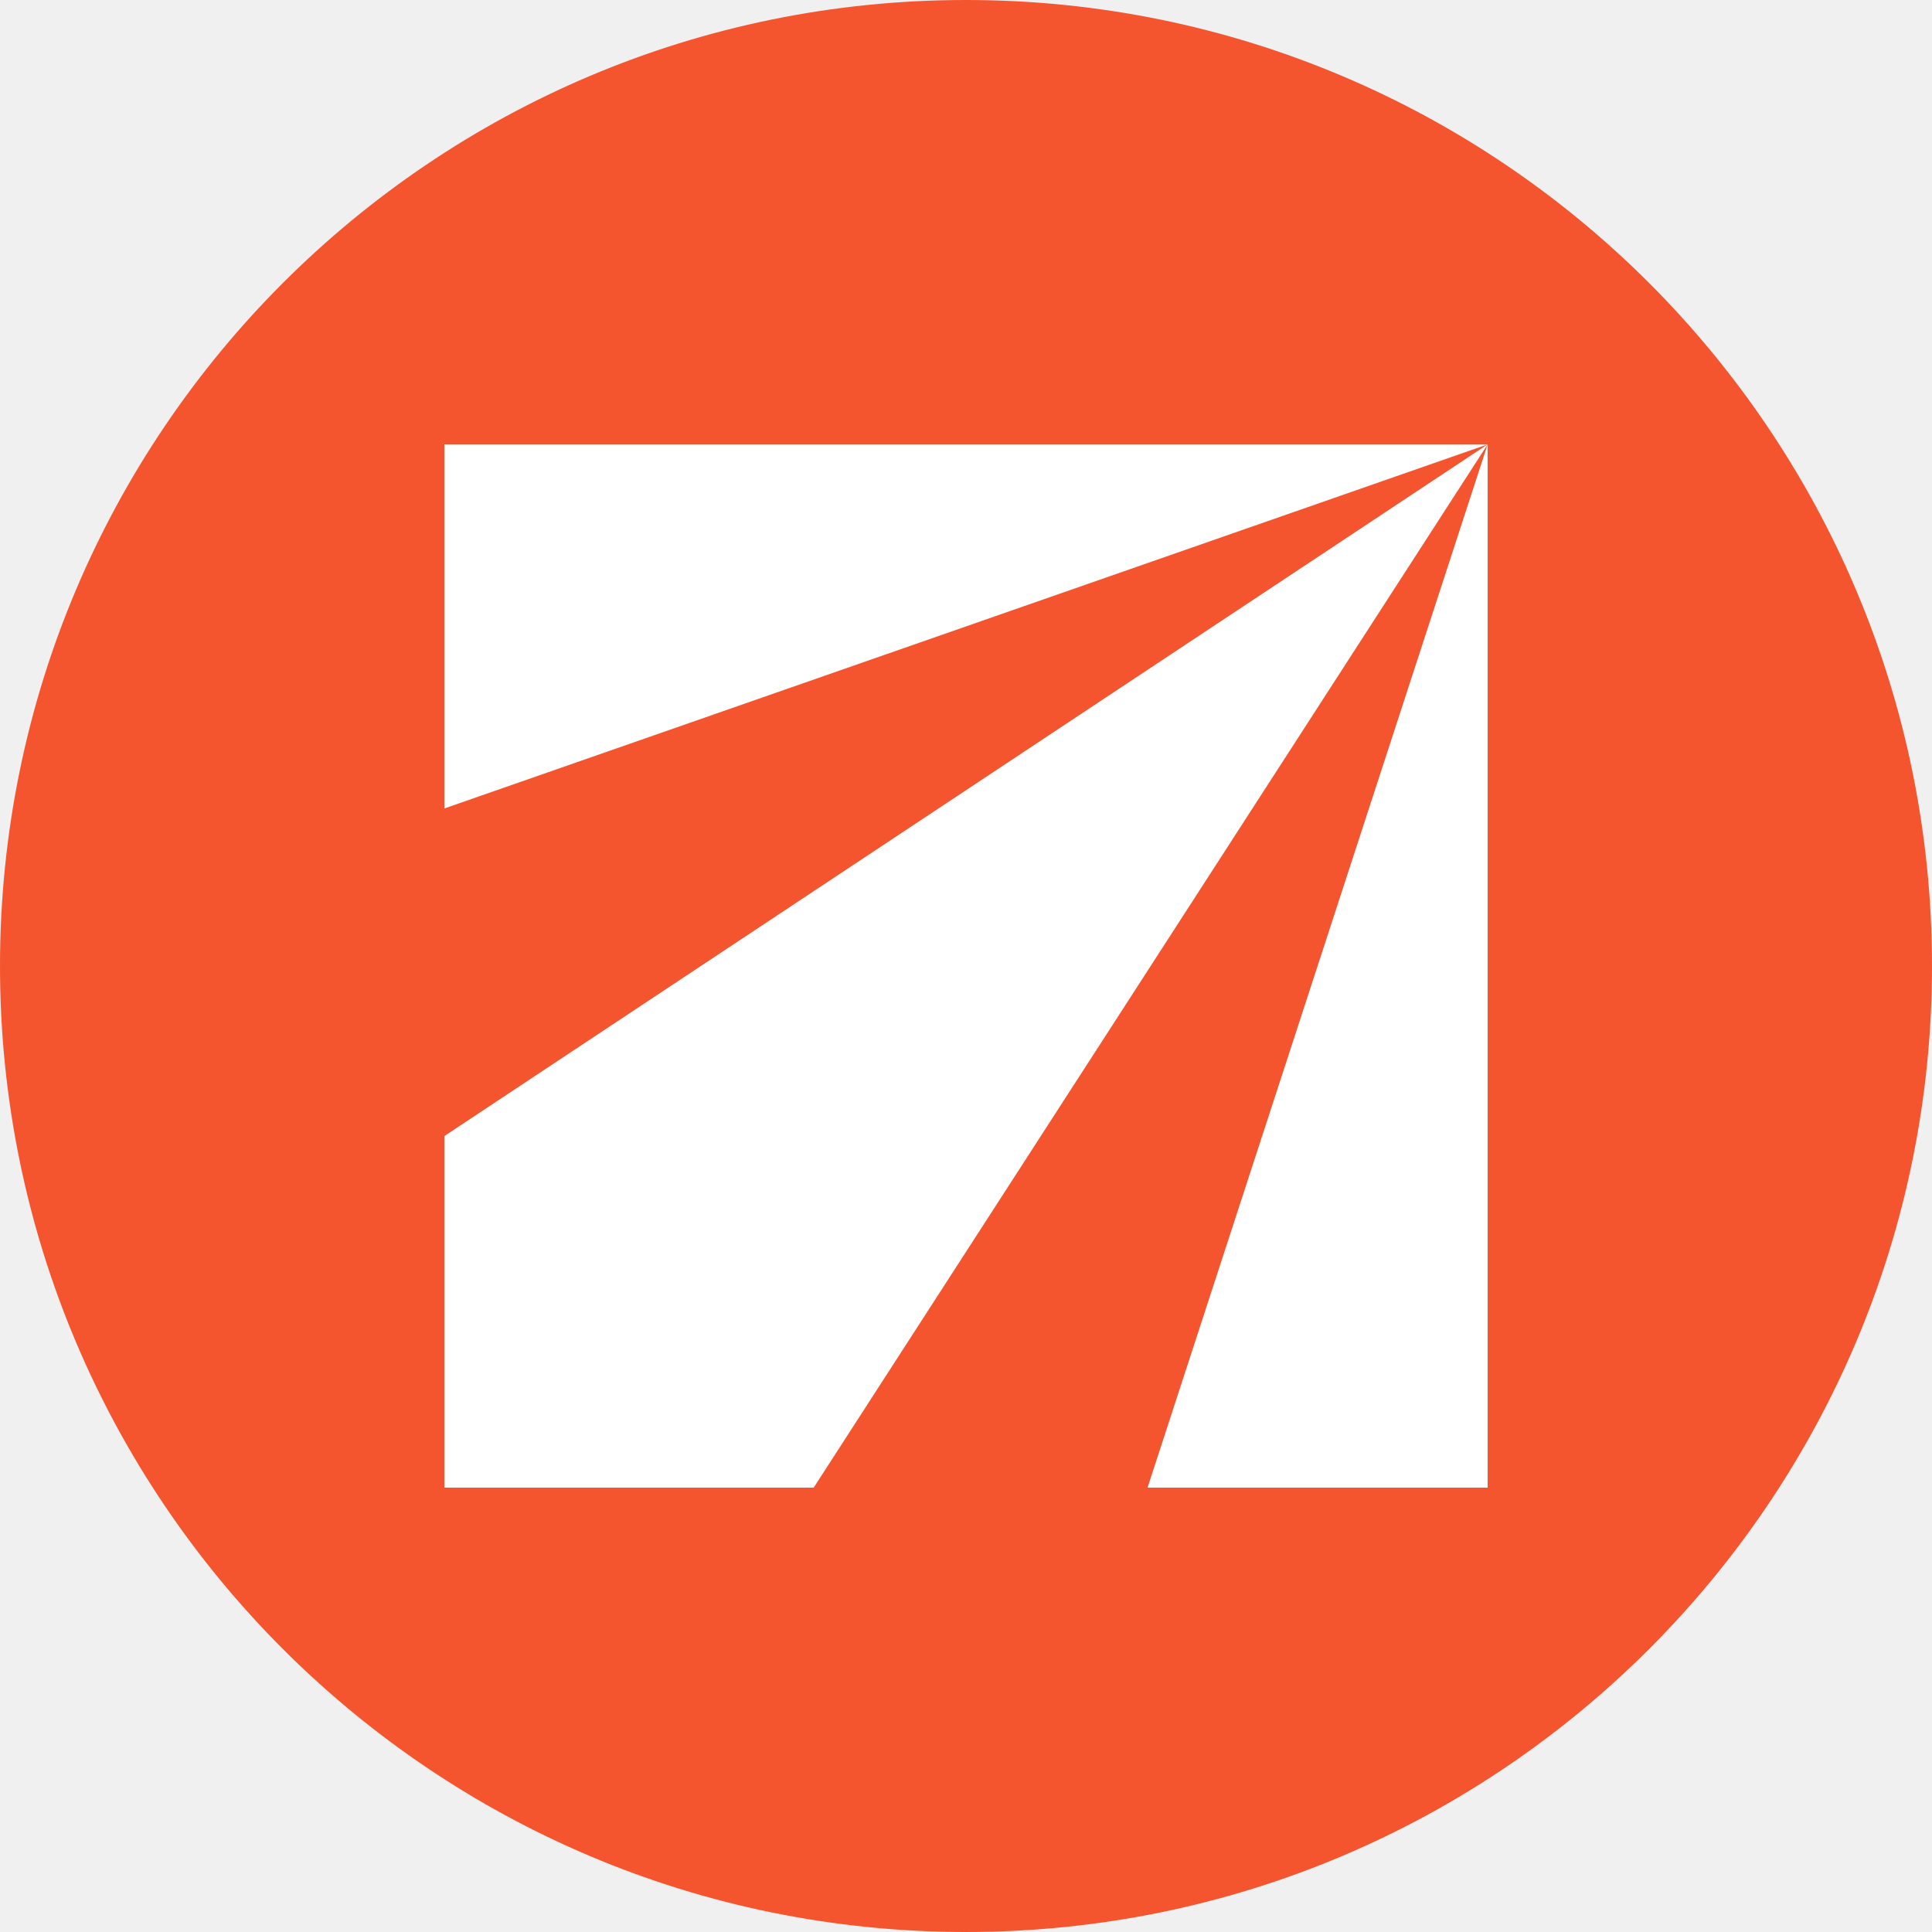
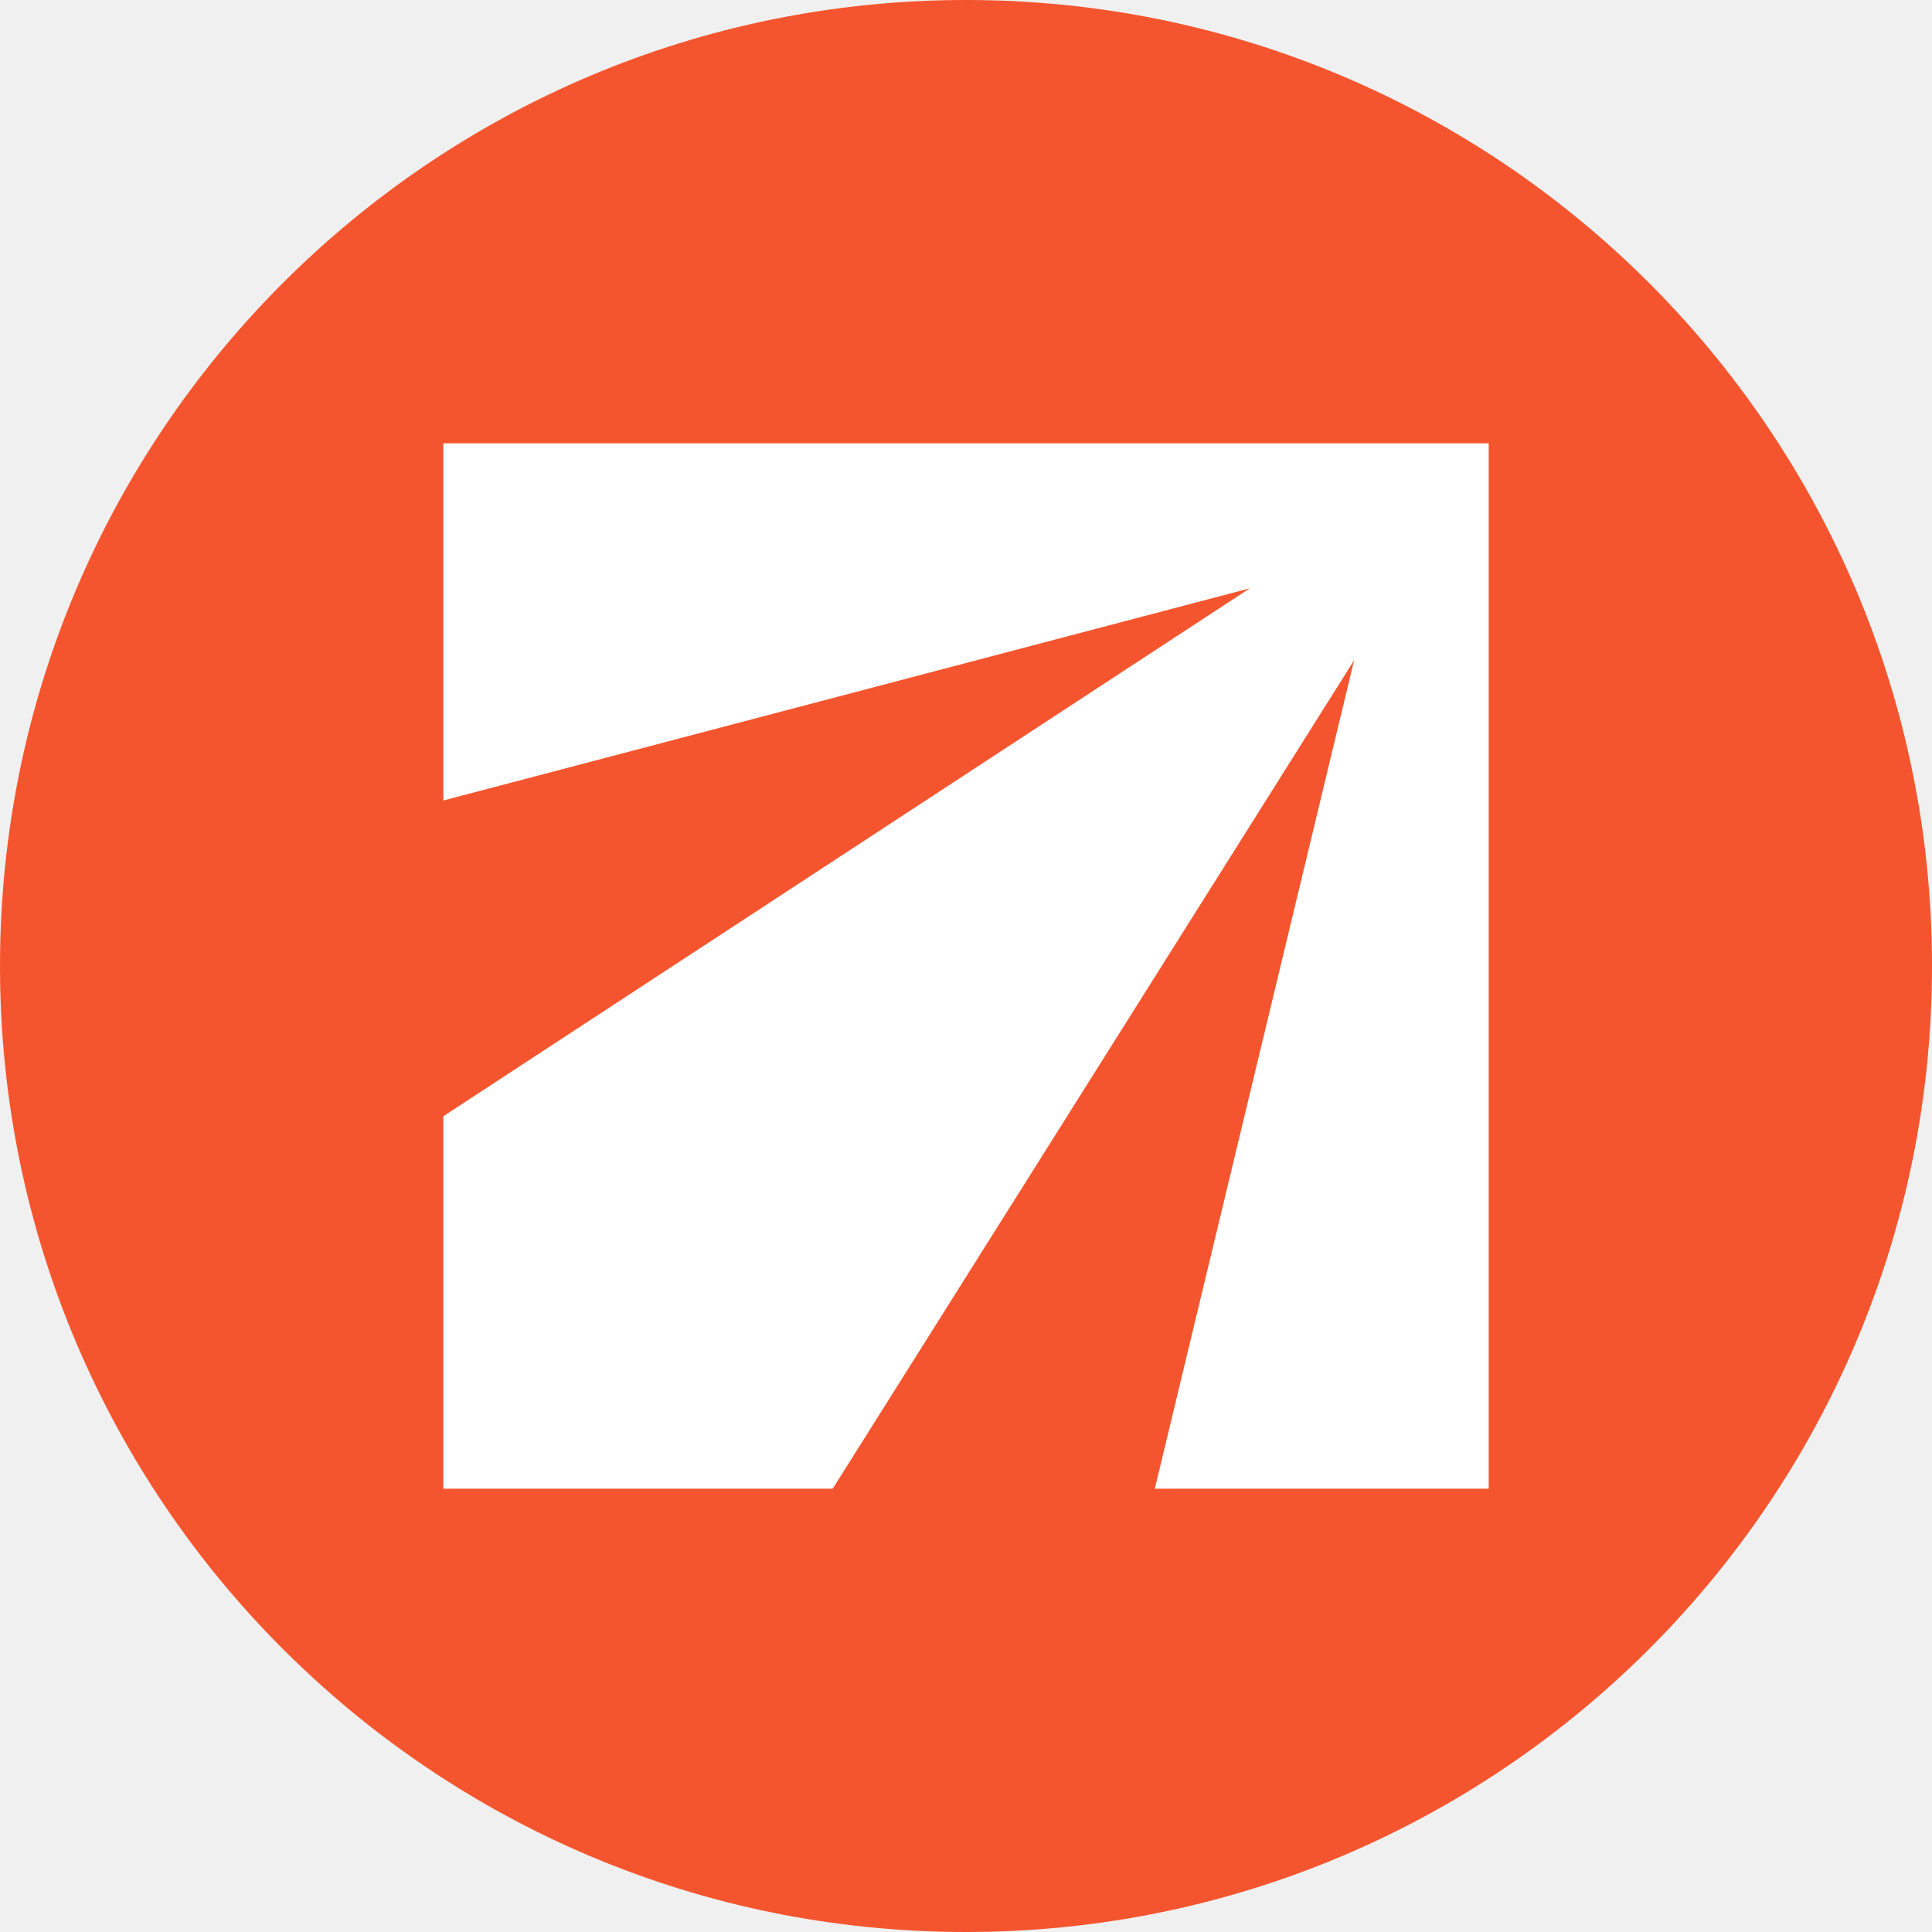
<svg xmlns="http://www.w3.org/2000/svg" viewBox="0 0 1000 1000">
  <circle cx="500" cy="500" r="500" fill="#F5552E" />
  <g transform="translate(230,230) scale(0.54)">
-     <path d="M0,0 L1000,0 L1000,1000 L0,1000 Z M1000,0 L0,349 L0,663 Z M1000,0 L354,1000 L674,1000 Z" fill="#FFFFFF" fill-rule="evenodd" />
+     <rect x="-1" y="-1" width="1002" height="1002" fill="#FFFFFF" />
+     <polygon points="772,138 -30,349 -30,663" fill="#F5552E" />
+     <polygon points="872,207 354,1030 674,1030" fill="#F5552E" />
  </g>
</svg>
